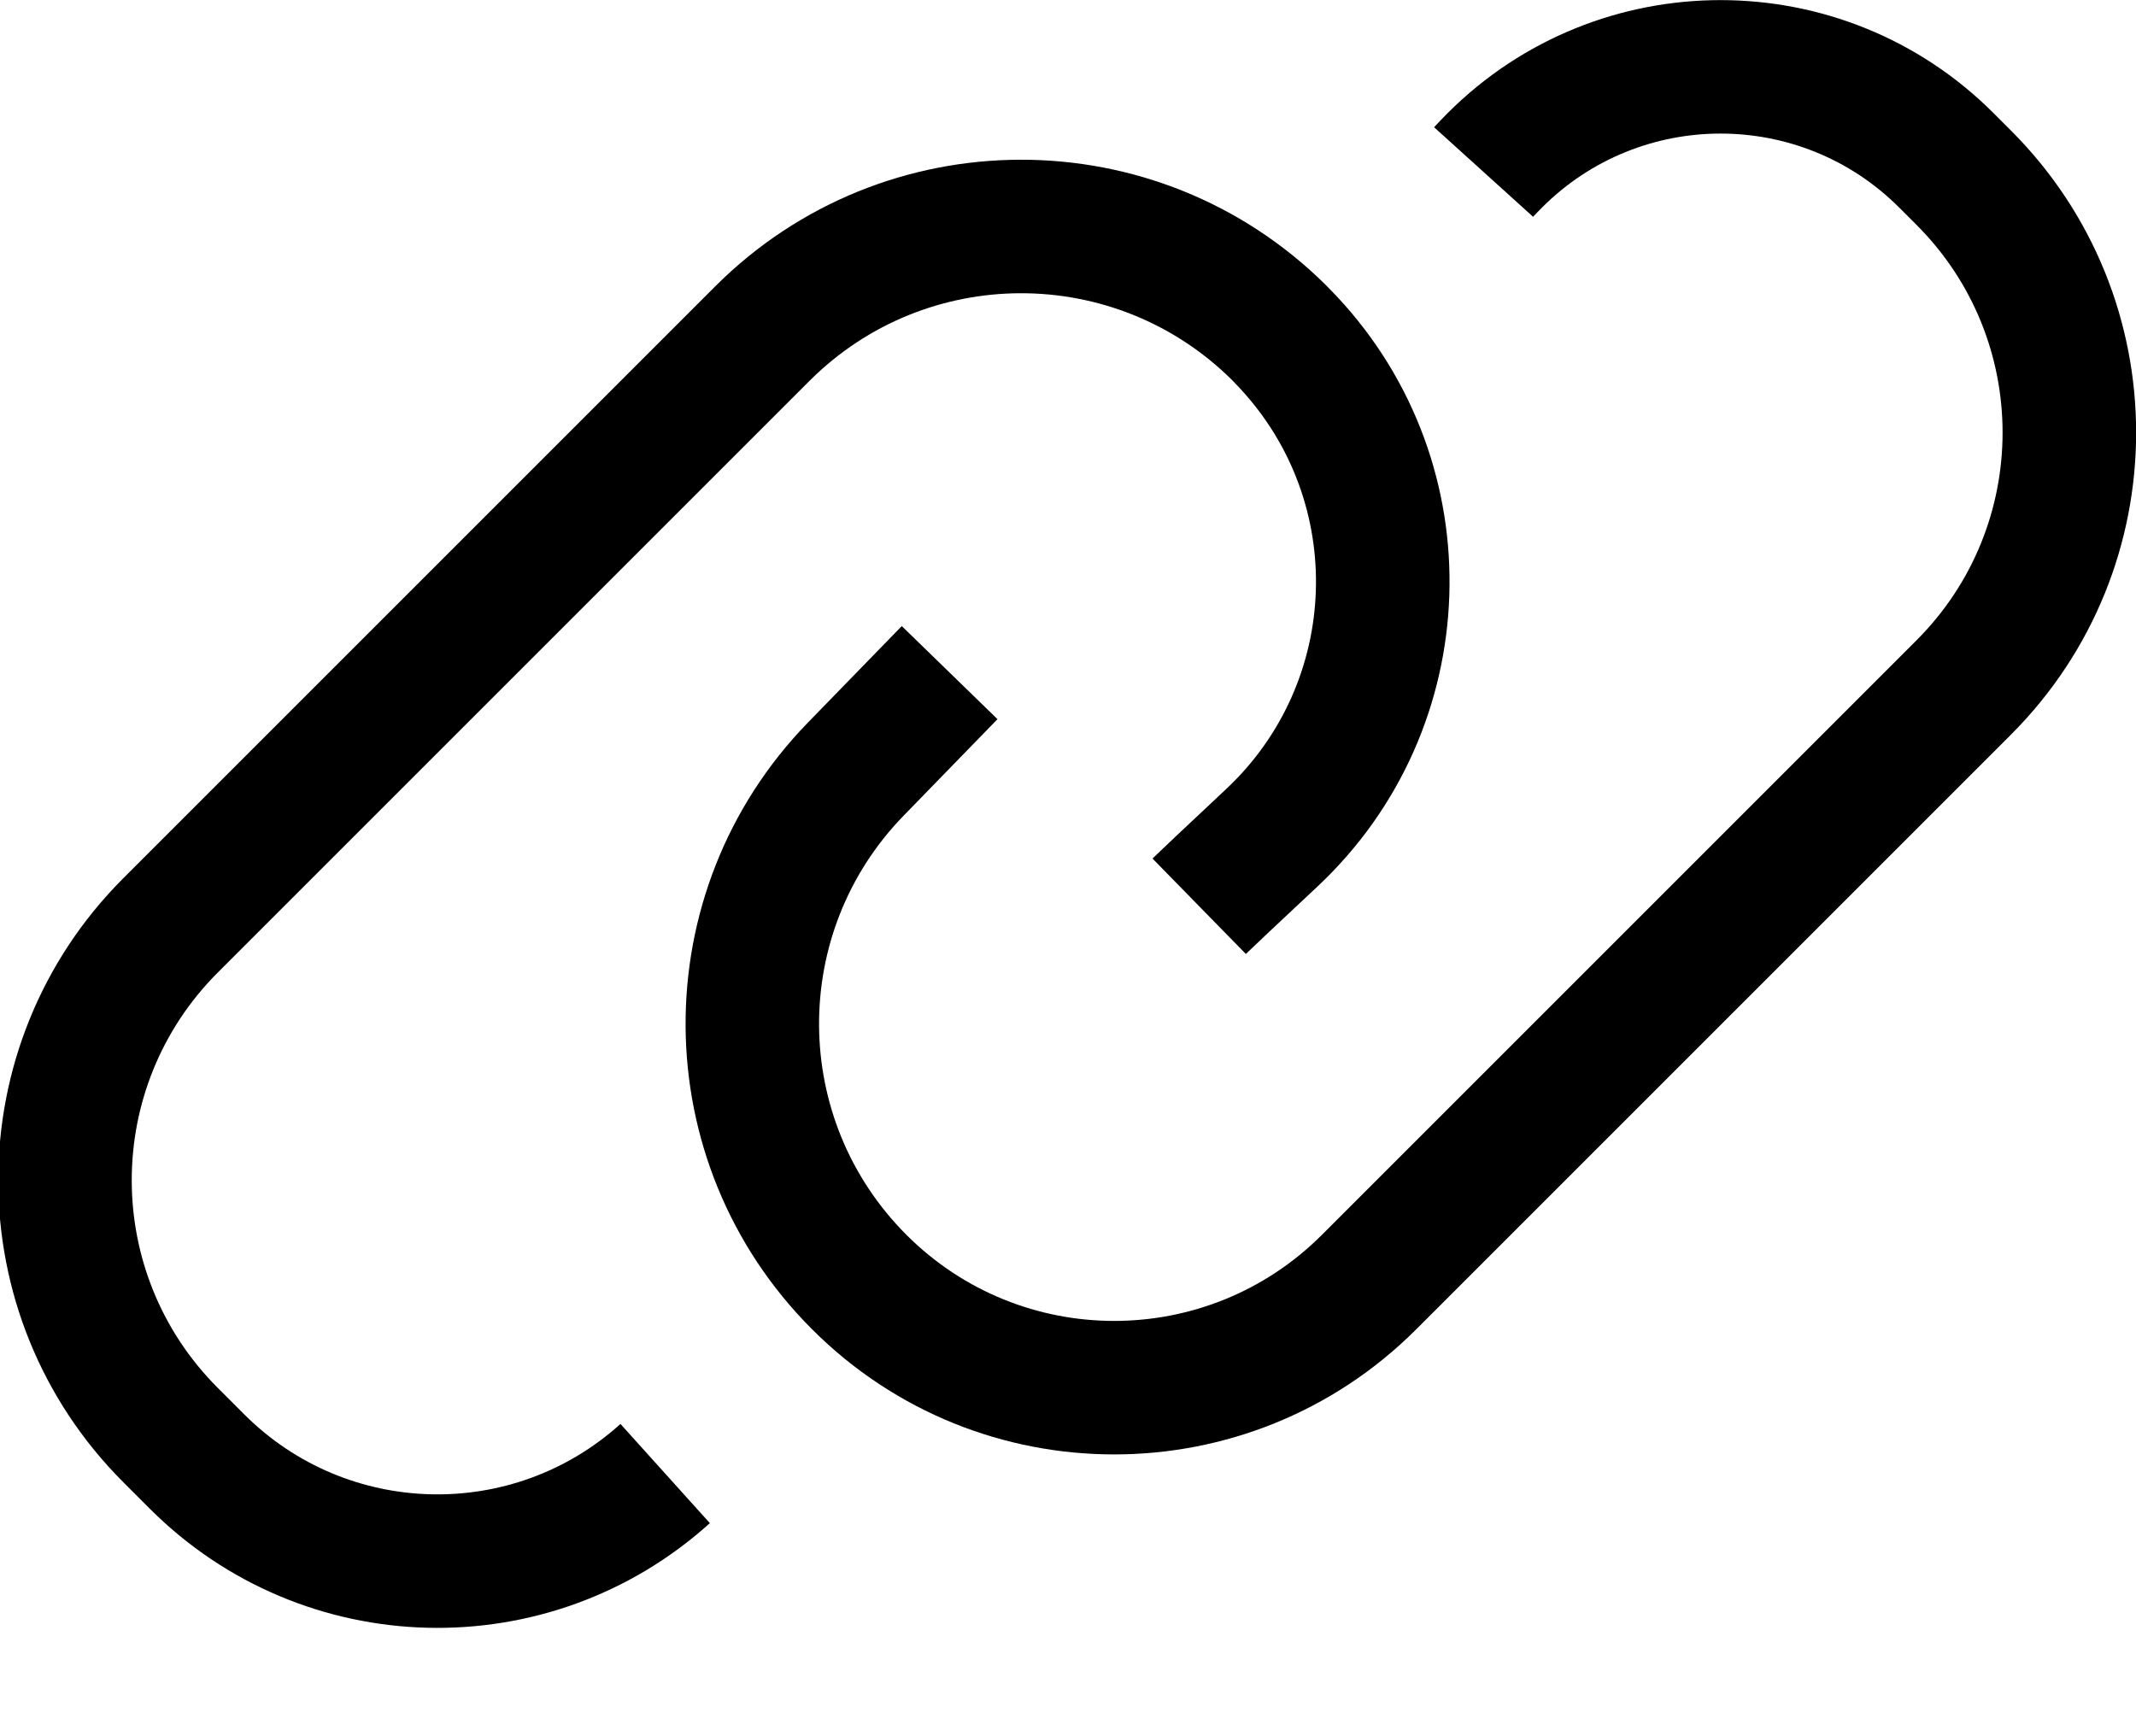
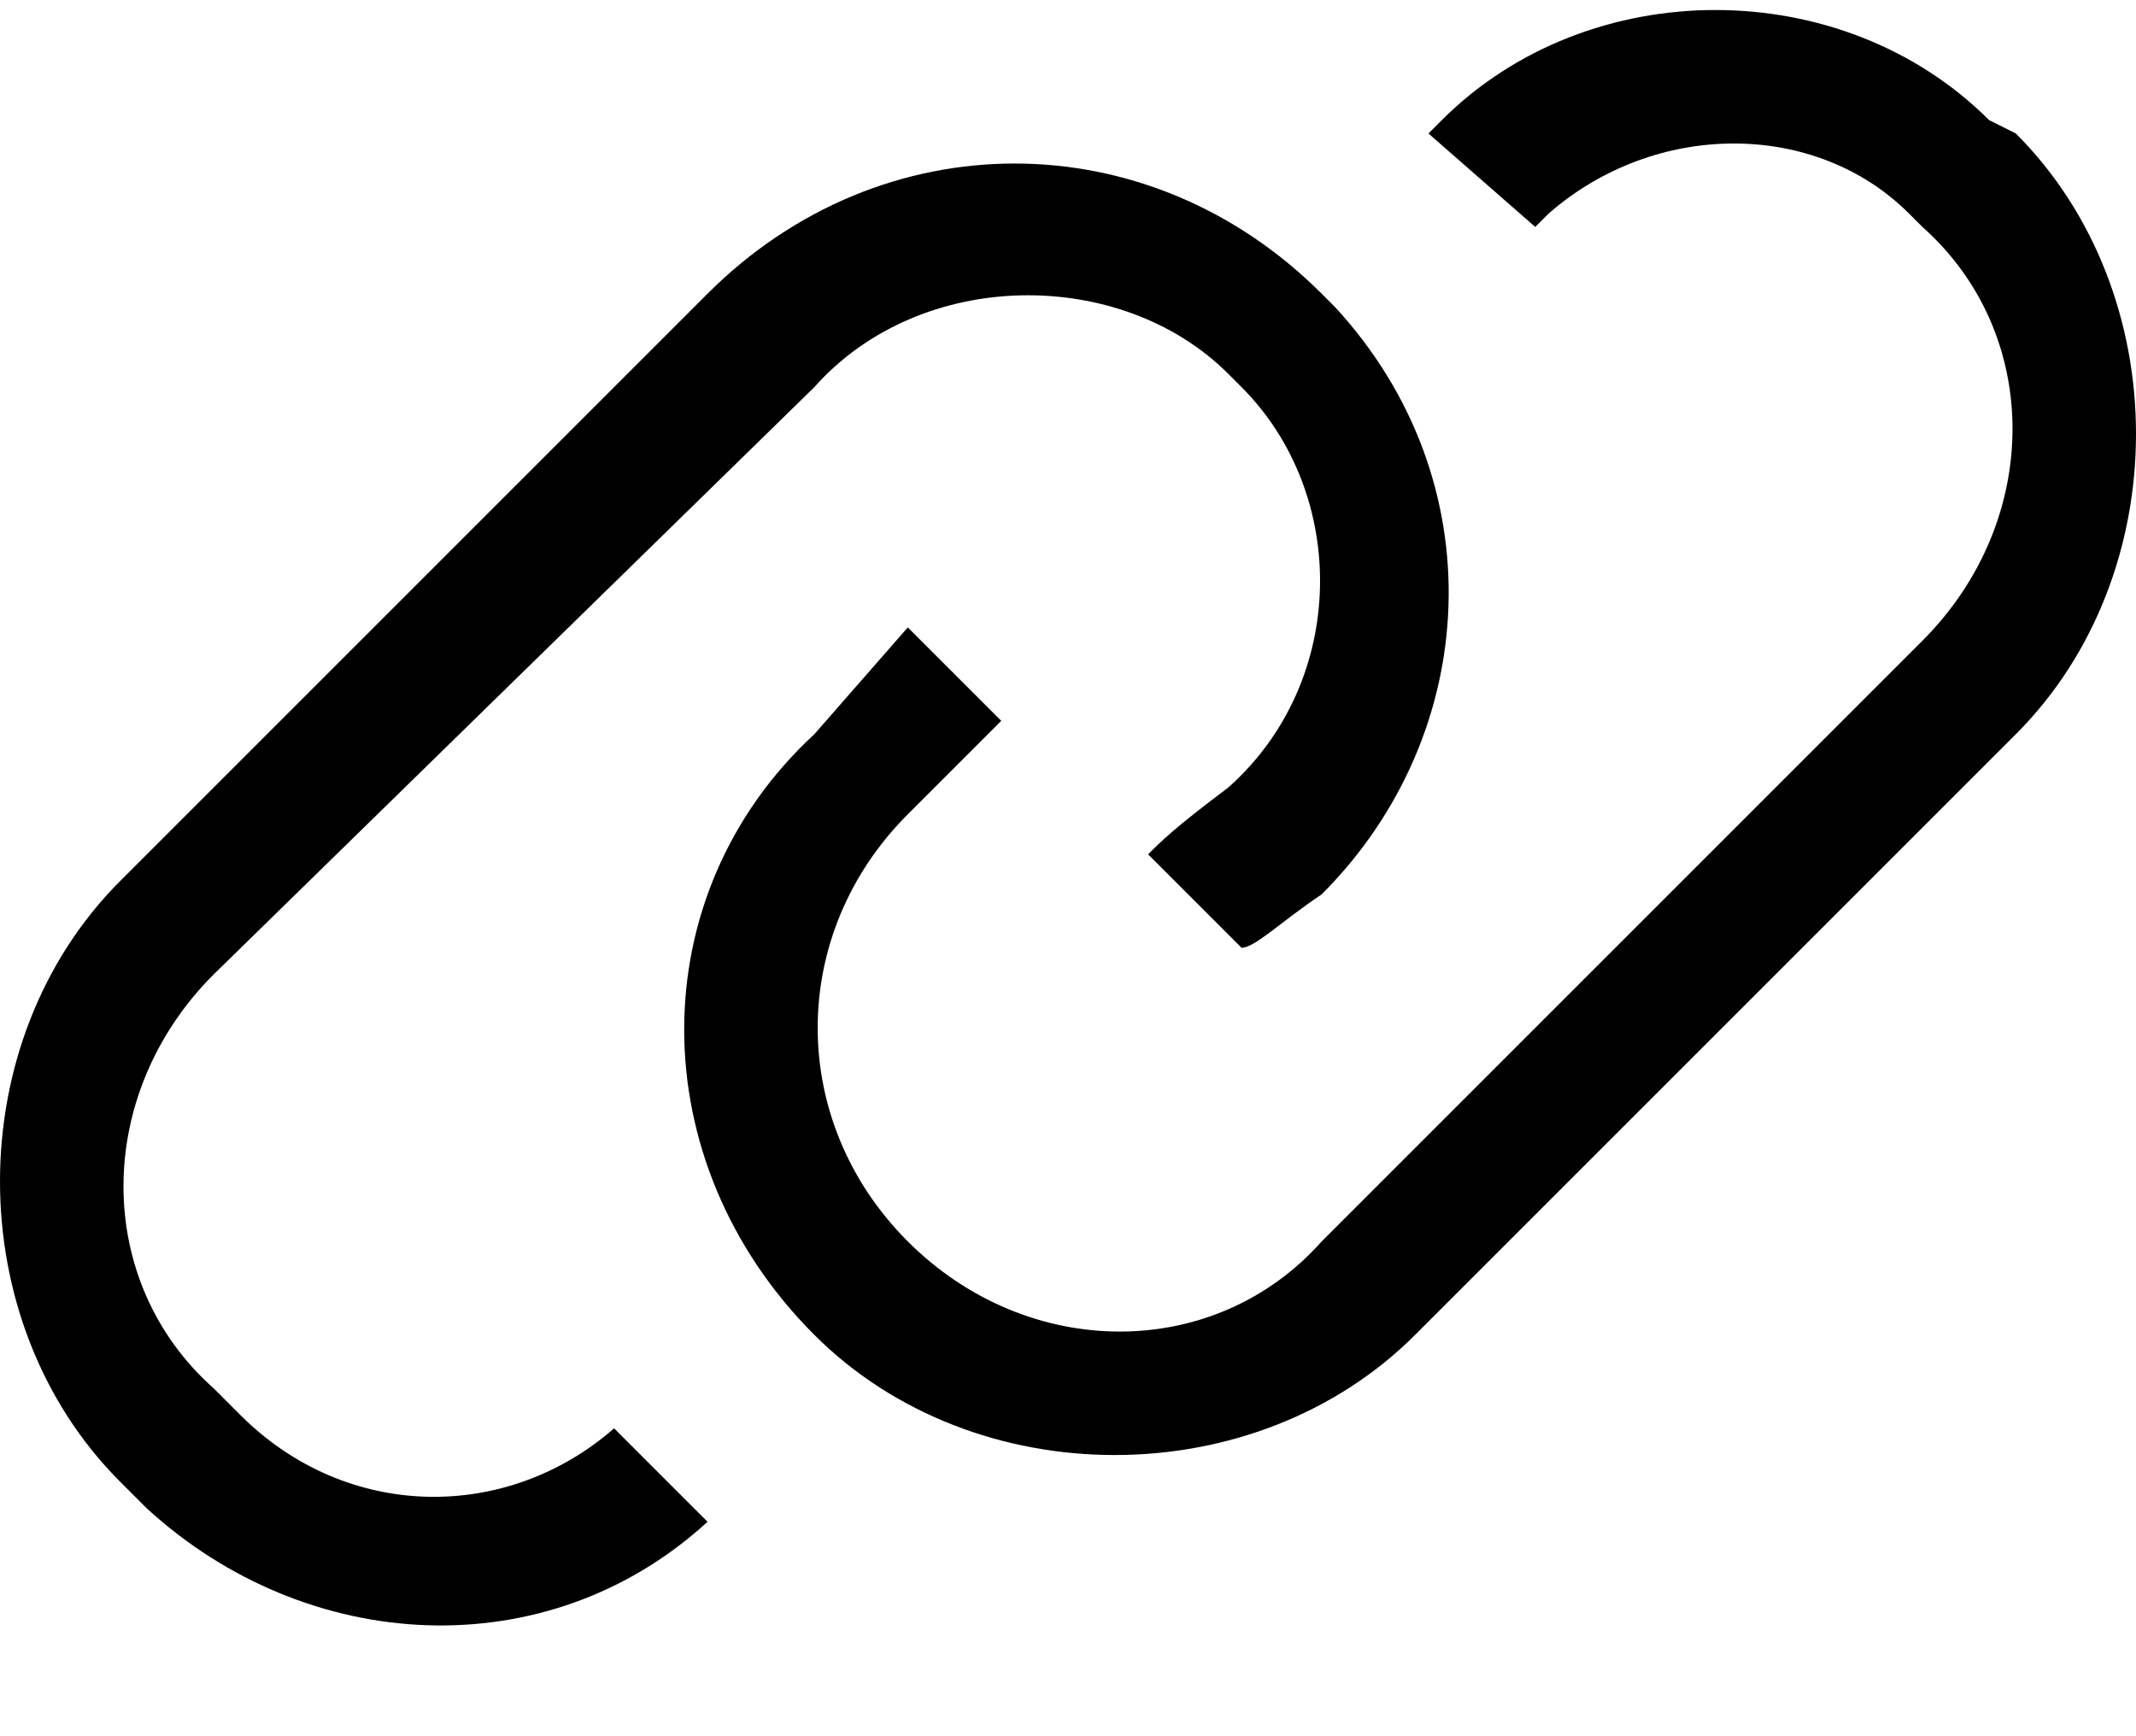
- <svg xmlns="http://www.w3.org/2000/svg" width="16px" height="13px" viewBox="0 0 16 13" version="1.1">
-   <defs />
-   <path d="M8.547,4.265 L7.547,4.254 C7.548,4.173 7.555,3.924 7.569,3.498 C7.608,2.323 6.688,1.339 5.513,1.3 C5.473,1.299 5.473,1.299 5.434,1.298 C4.199,1.303 3.2,2.306 3.2,3.541 L3.2,9.809 C3.2,11.024 4.185,12.009 5.4,12.009 L5.681,12.009 C6.77,12.009 7.669,11.155 7.724,10.067 L8.723,10.119 C8.64,11.738 7.303,13.009 5.681,13.009 L5.4,13.009 C3.633,13.009 2.2,11.576 2.2,9.809 L2.2,3.541 C2.2,1.755 3.644,0.305 5.43,0.298 C5.488,0.299 5.488,0.299 5.546,0.3 C7.273,0.357 8.626,1.804 8.569,3.531 C8.555,3.947 8.548,4.195 8.547,4.265 Z" id="Path-27" fill="#000000" fill-rule="nonzero" transform="translate(5.461492, 6.653583) rotate(45) translate(-5.461492, -6.653583) " />
-   <path d="M13.781,3.3 L12.781,3.314 L12.767,2.307 C12.751,1.083 11.754,0.1 10.531,0.1 C9.316,0.1 8.331,1.085 8.331,2.3 L8.331,8.6 C8.331,9.815 9.316,10.8 10.531,10.8 L10.715,10.8 C11.76,10.8 12.607,9.953 12.607,8.908 C12.607,8.876 12.606,8.844 12.605,8.812 L13.604,8.762 C13.606,8.811 13.607,8.859 13.607,8.908 C13.607,10.505 12.312,11.8 10.715,11.8 L10.531,11.8 C8.763,11.8 7.331,10.368 7.331,8.6 L7.331,2.3 C7.331,0.533 8.763,-0.9 10.531,-0.9 C12.301,-0.9 13.743,0.523 13.767,2.293 L13.781,3.3 Z" id="Path-27" fill="#000000" fill-rule="nonzero" transform="translate(10.55583, 5.450243) scale(-1, -1) rotate(45) translate(-10.55583, -5.450243) " />
+ <svg xmlns="http://www.w3.org/2000/svg" version="1.1" id="Layer_1" x="0px" y="0px" width="16px" height="13px" viewBox="0 0 16 13" style="enable-background:new 0 0 16 13;" xml:space="preserve">
+   <g id="link">
+     <path id="Path-27" d="M9.3,7.1L8.6,6.4c0.1-0.1,0.2-0.2,0.6-0.5c0.9-0.8,0.9-2.2,0.1-3c0,0,0,0-0.1-0.1C8.4,2,6.9,2,6.1,2.9   L1.6,7.3c-0.9,0.9-0.9,2.3,0,3.1l0.2,0.2c0.8,0.8,2,0.8,2.8,0.1l0.7,0.7c-1.2,1.1-3,1-4.2-0.1l-0.2-0.2c-1.2-1.2-1.2-3.3,0-4.5   l4.4-4.4c1.3-1.3,3.3-1.3,4.6,0c0,0,0,0,0.1,0.1c1.2,1.3,1.1,3.2-0.1,4.4C9.6,6.9,9.4,7.1,9.3,7.1z" />
+     <path id="Path-27_1_" d="M6.8,4.7l0.7,0.7L6.8,6.1C5.9,7,5.9,8.4,6.8,9.3c0.9,0.9,2.3,0.9,3.1,0l4.5-4.5c0.9-0.9,0.9-2.3,0-3.1   l-0.1-0.1c-0.7-0.7-1.9-0.7-2.7,0c0,0,0,0-0.1,0.1L10.7,1c0,0,0.1-0.1,0.1-0.1c1.1-1.1,3-1.1,4.1,0L15.1,1c1.2,1.2,1.2,3.3,0,4.5   L10.6,10c-1.2,1.2-3.3,1.2-4.5,0c-1.3-1.3-1.3-3.3,0-4.5L6.8,4.7z" />
+   </g>
</svg>
